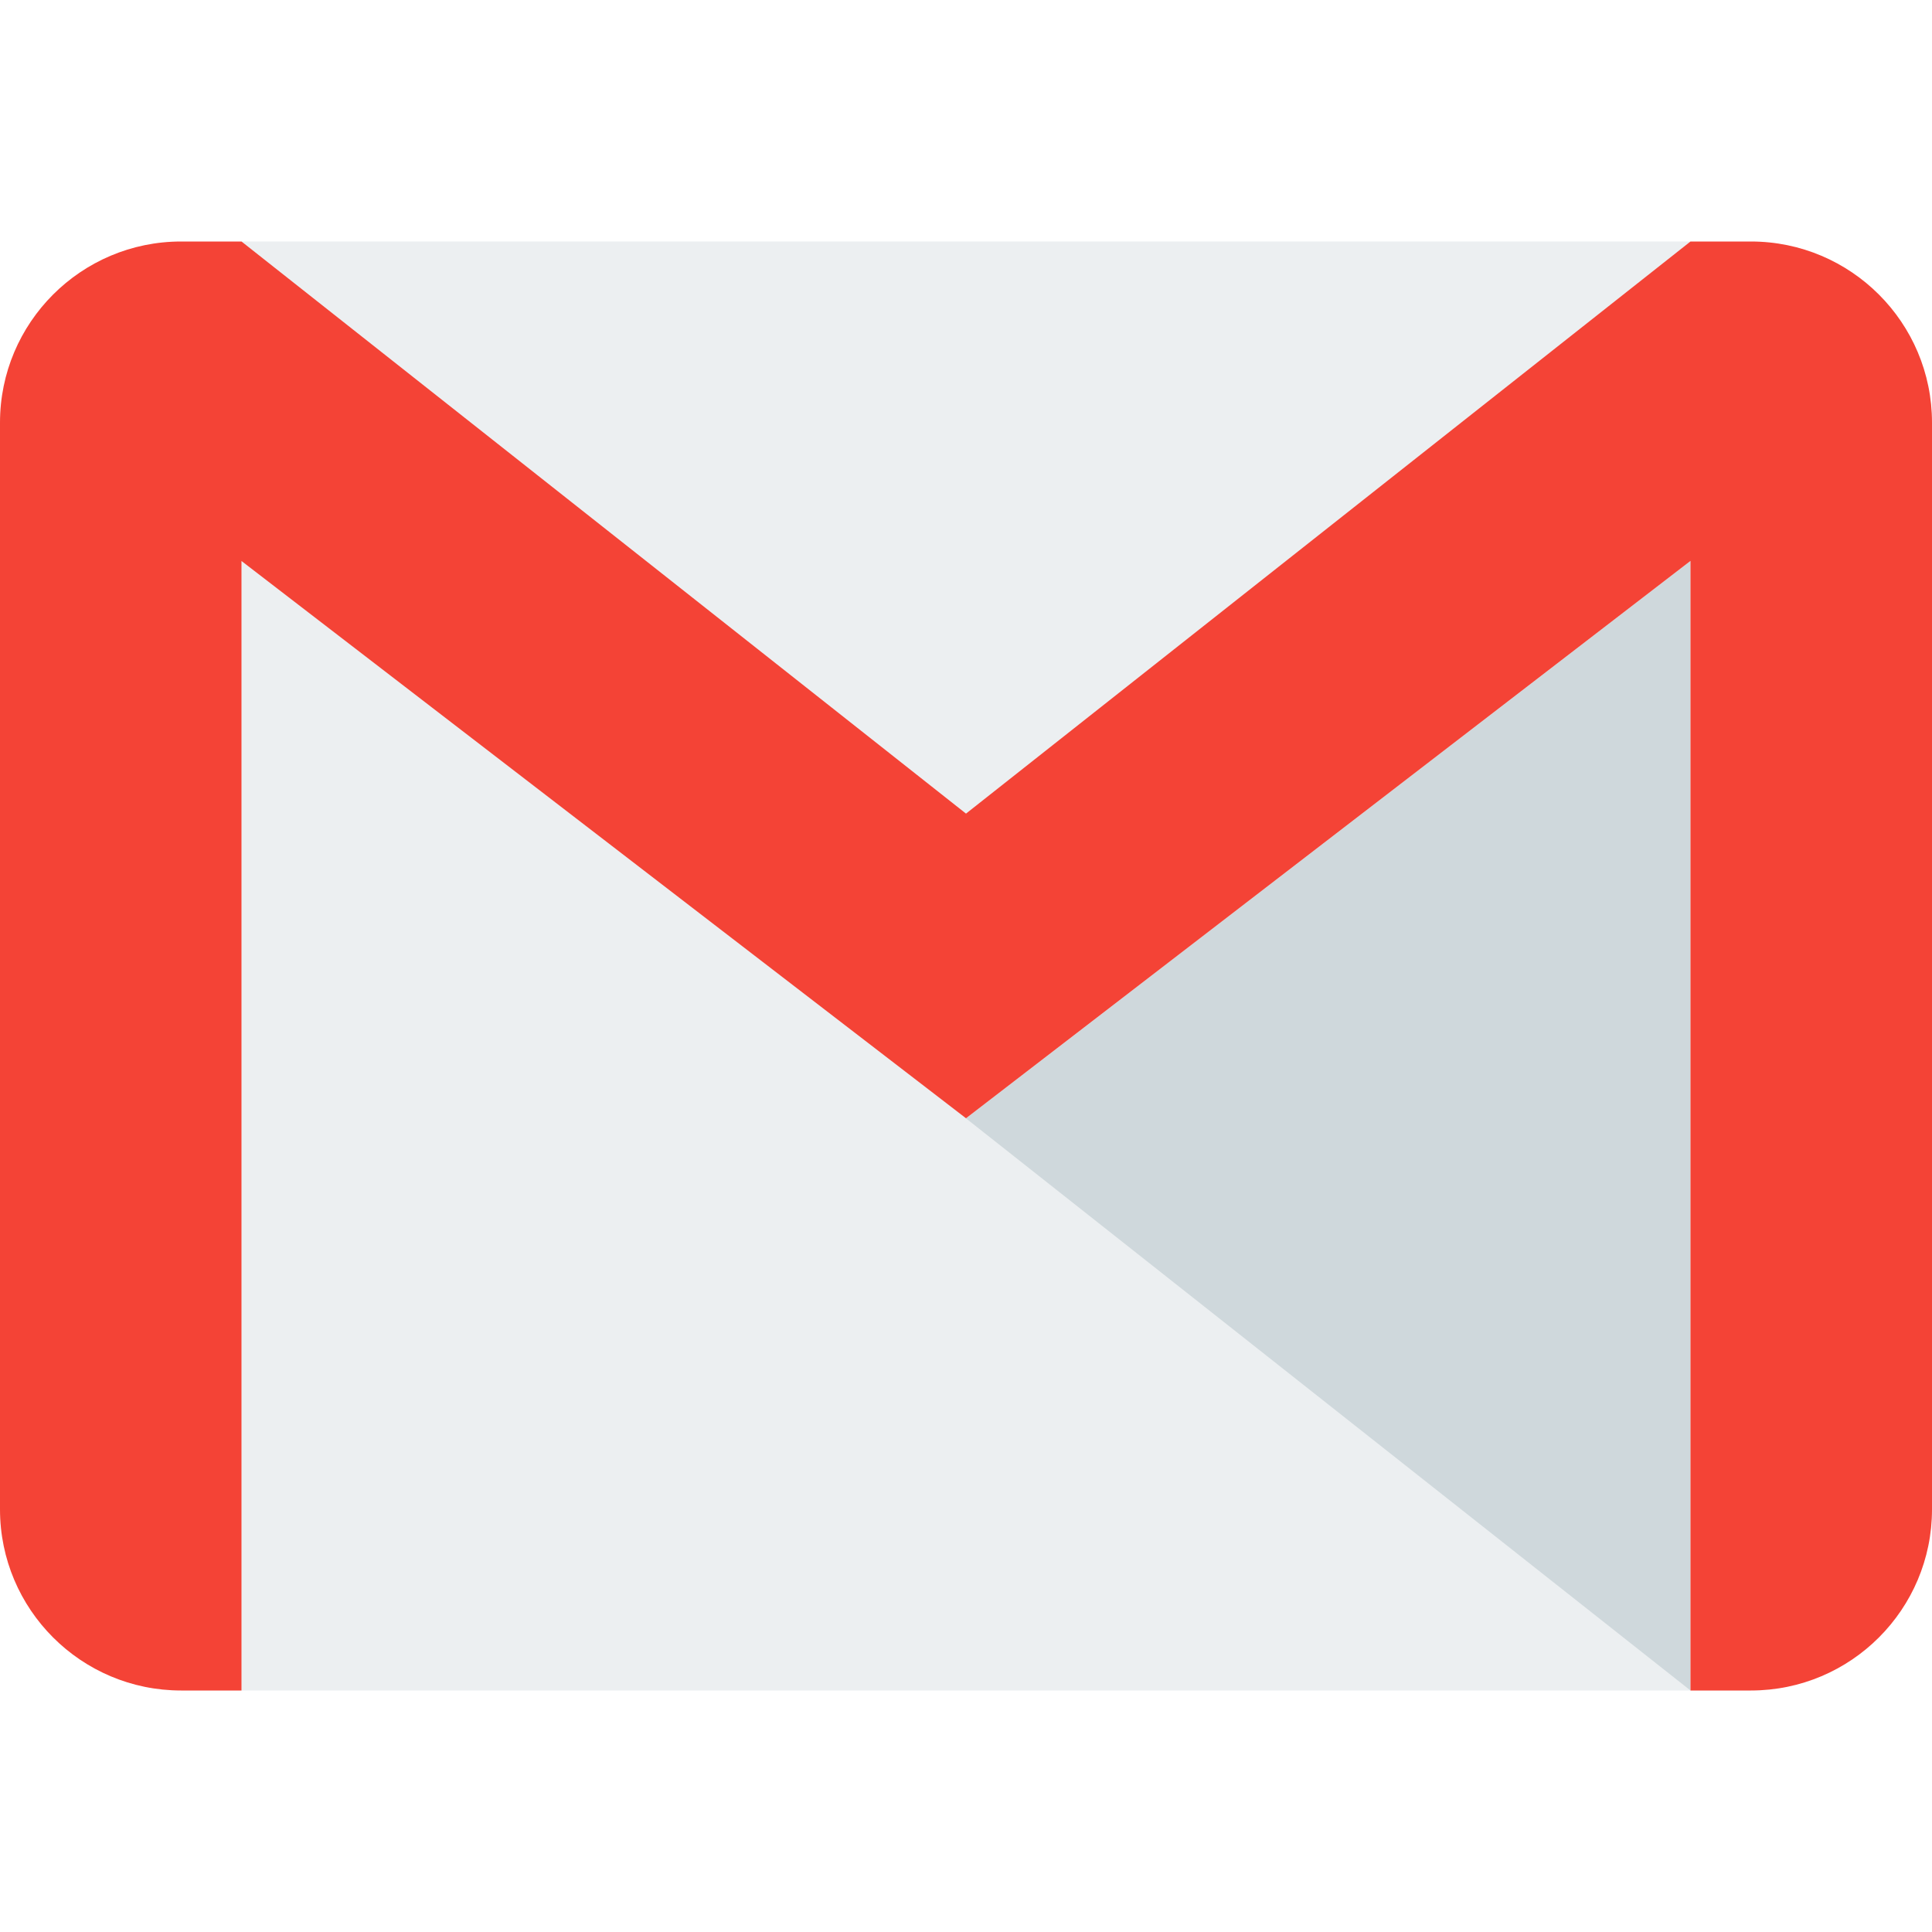
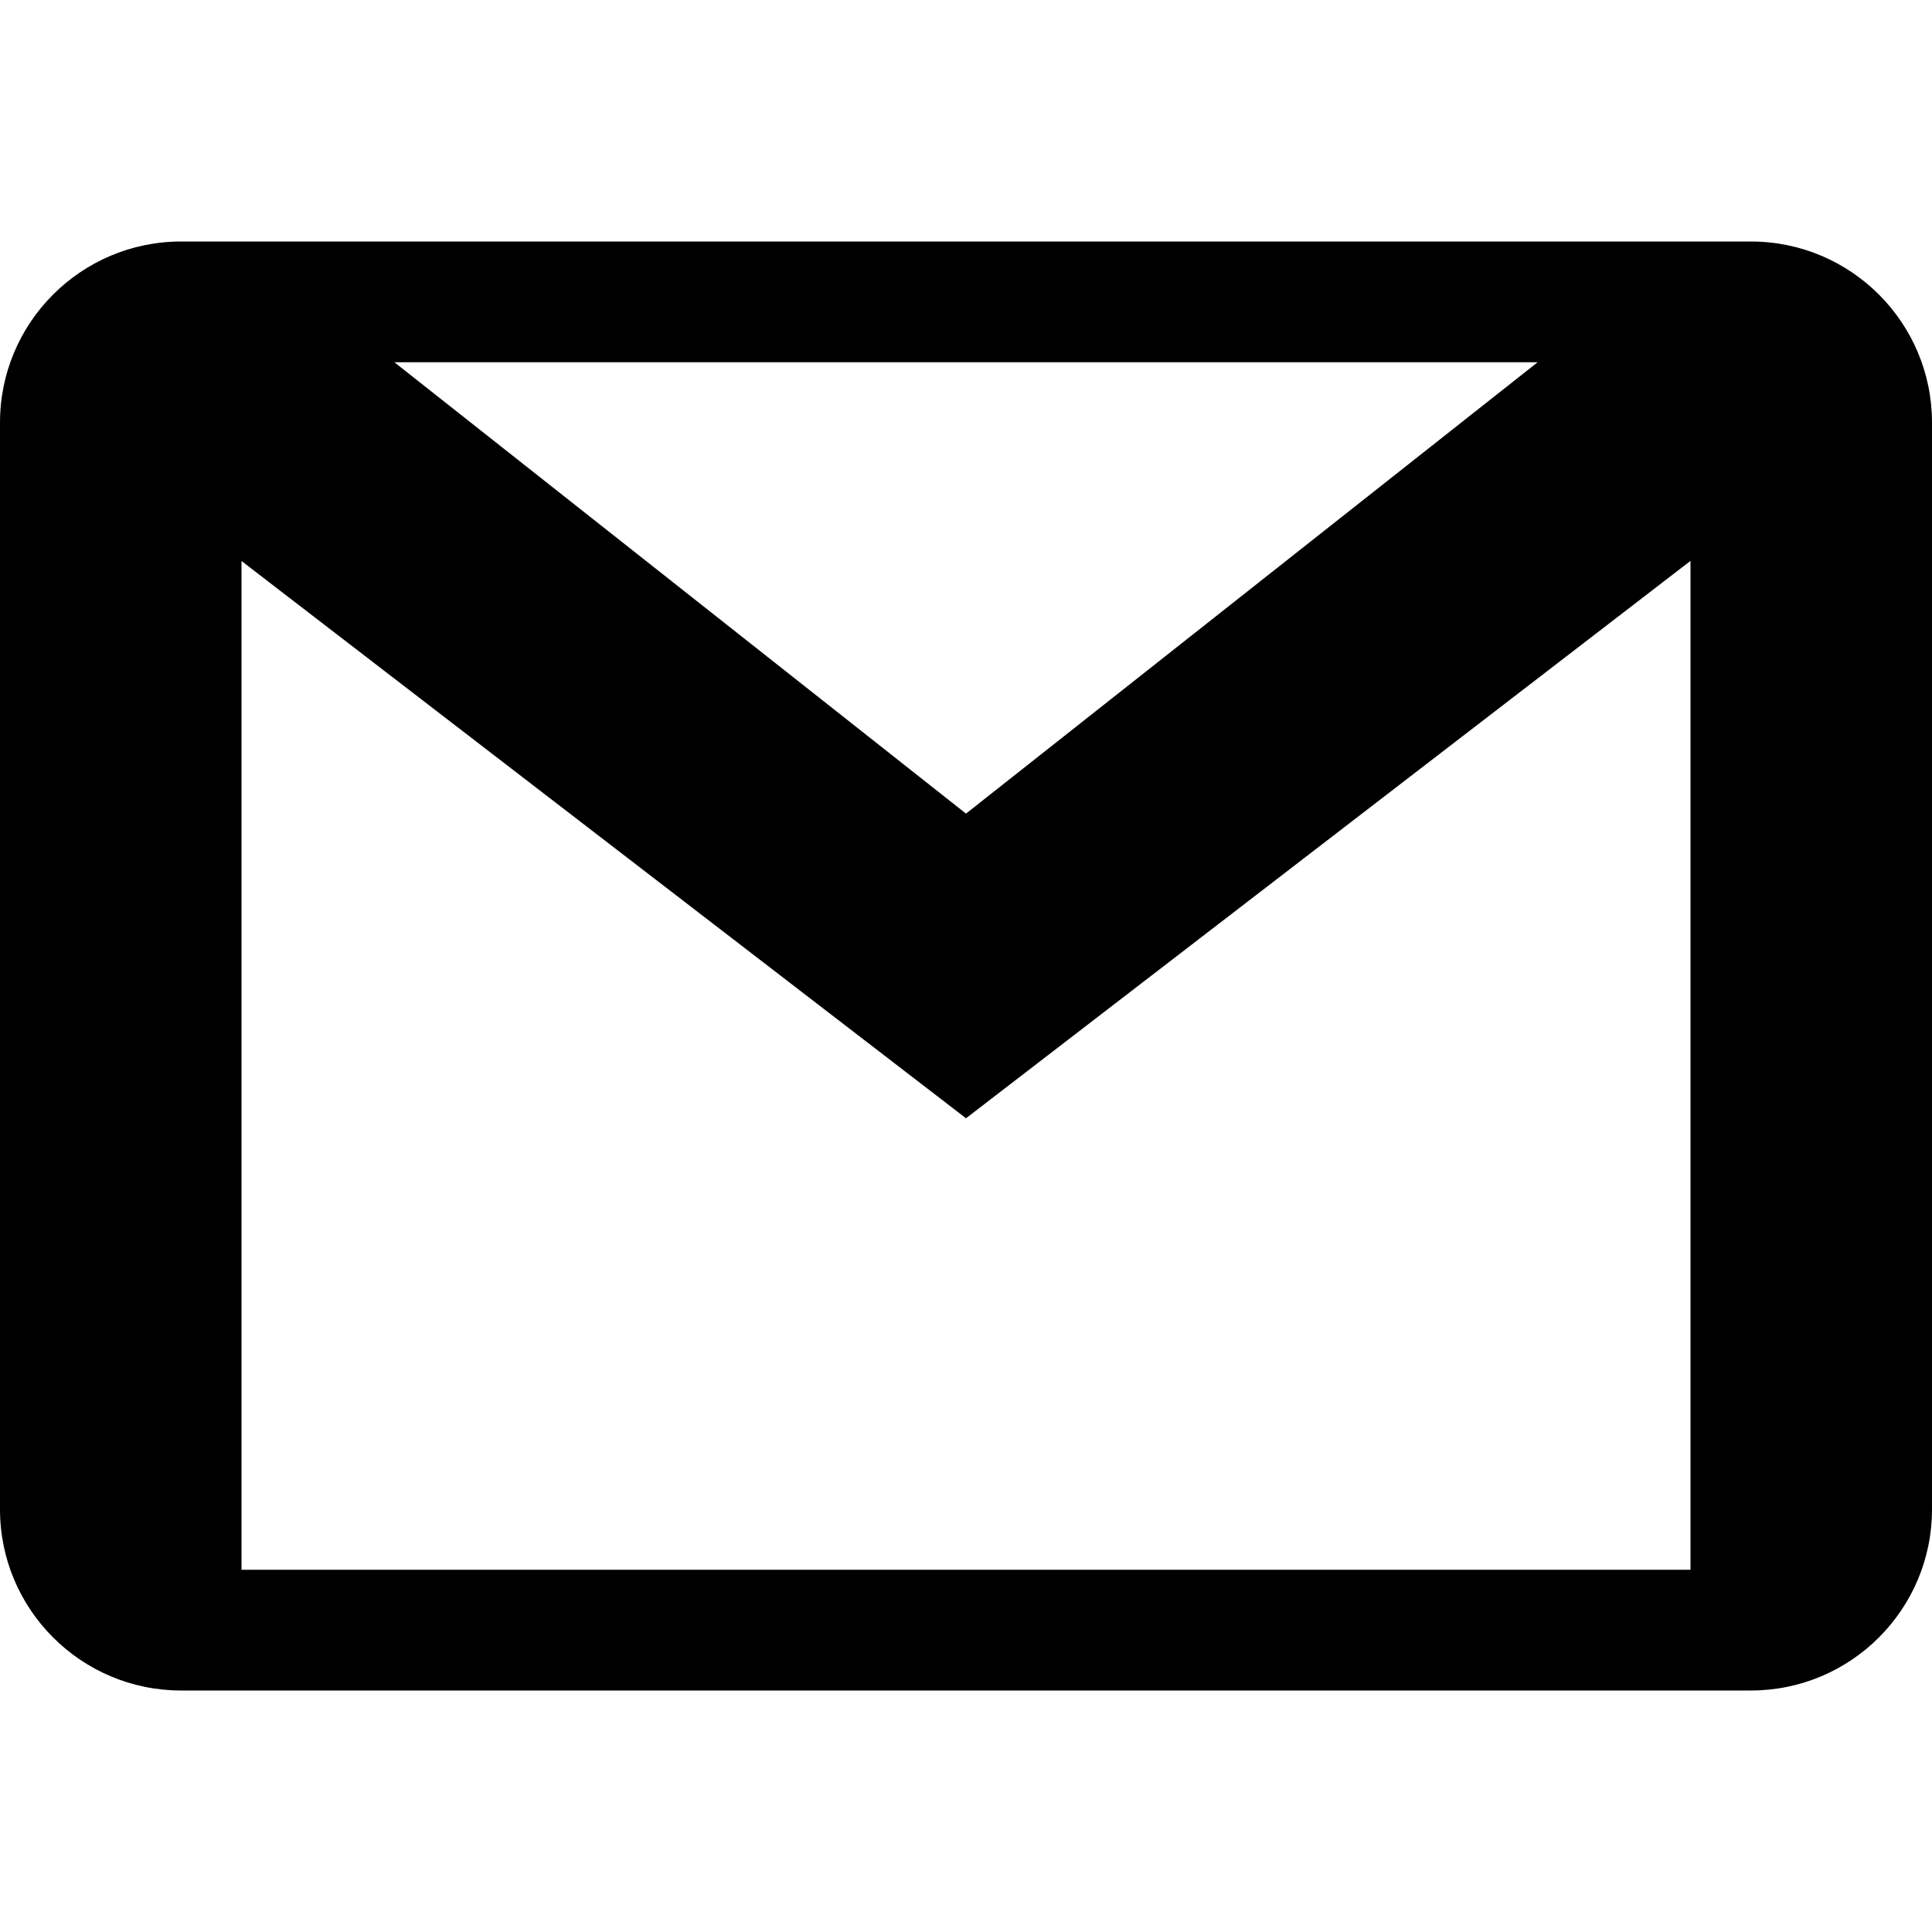
<svg xmlns="http://www.w3.org/2000/svg" version="1.1" id="Capa_1" x="0px" y="0px" viewBox="0 0 512 512" style="enable-background:new 0 0 512 512;" xml:space="preserve">
-   <rect x="64" y="64" style="fill:#ECEFF1;" width="384" height="384" />
-   <polygon style="fill:#CFD8DC;" points="256,296.384 448,448 448,148.672 " />
-   <path style="fill:#F44336;" d="M464,64h-16L256,215.616L64,64H48C21.504,64,0,85.504,0,112v288c0,26.496,21.504,48,48,48h16V148.672  l192,147.68L448,148.64V448h16c26.496,0,48-21.504,48-48V112C512,85.504,490.496,64,464,64z" />
+   <g>
+     <g>
+       <path d="M464,64h-16H64H48C21.504,64,0,85.504,0,112v16v256v16c0,26.496,21.504,48,48,48h16h384h16c26.496,0,48-21.504,48-48v-16    V128v-16C512,85.504,490.496,64,464,64z M407.488,96L256,215.616L104.512,96H407.488z M448,416H64V148.672l192,147.68L448,148.64    V416z" />
+     </g>
+   </g>
  <g>
</g>
  <g>
</g>
  <g>
</g>
  <g>
</g>
  <g>
</g>
  <g>
</g>
  <g>
</g>
  <g>
</g>
  <g>
</g>
  <g>
</g>
  <g>
</g>
  <g>
</g>
  <g>
</g>
  <g>
</g>
  <g>
</g>
</svg>
